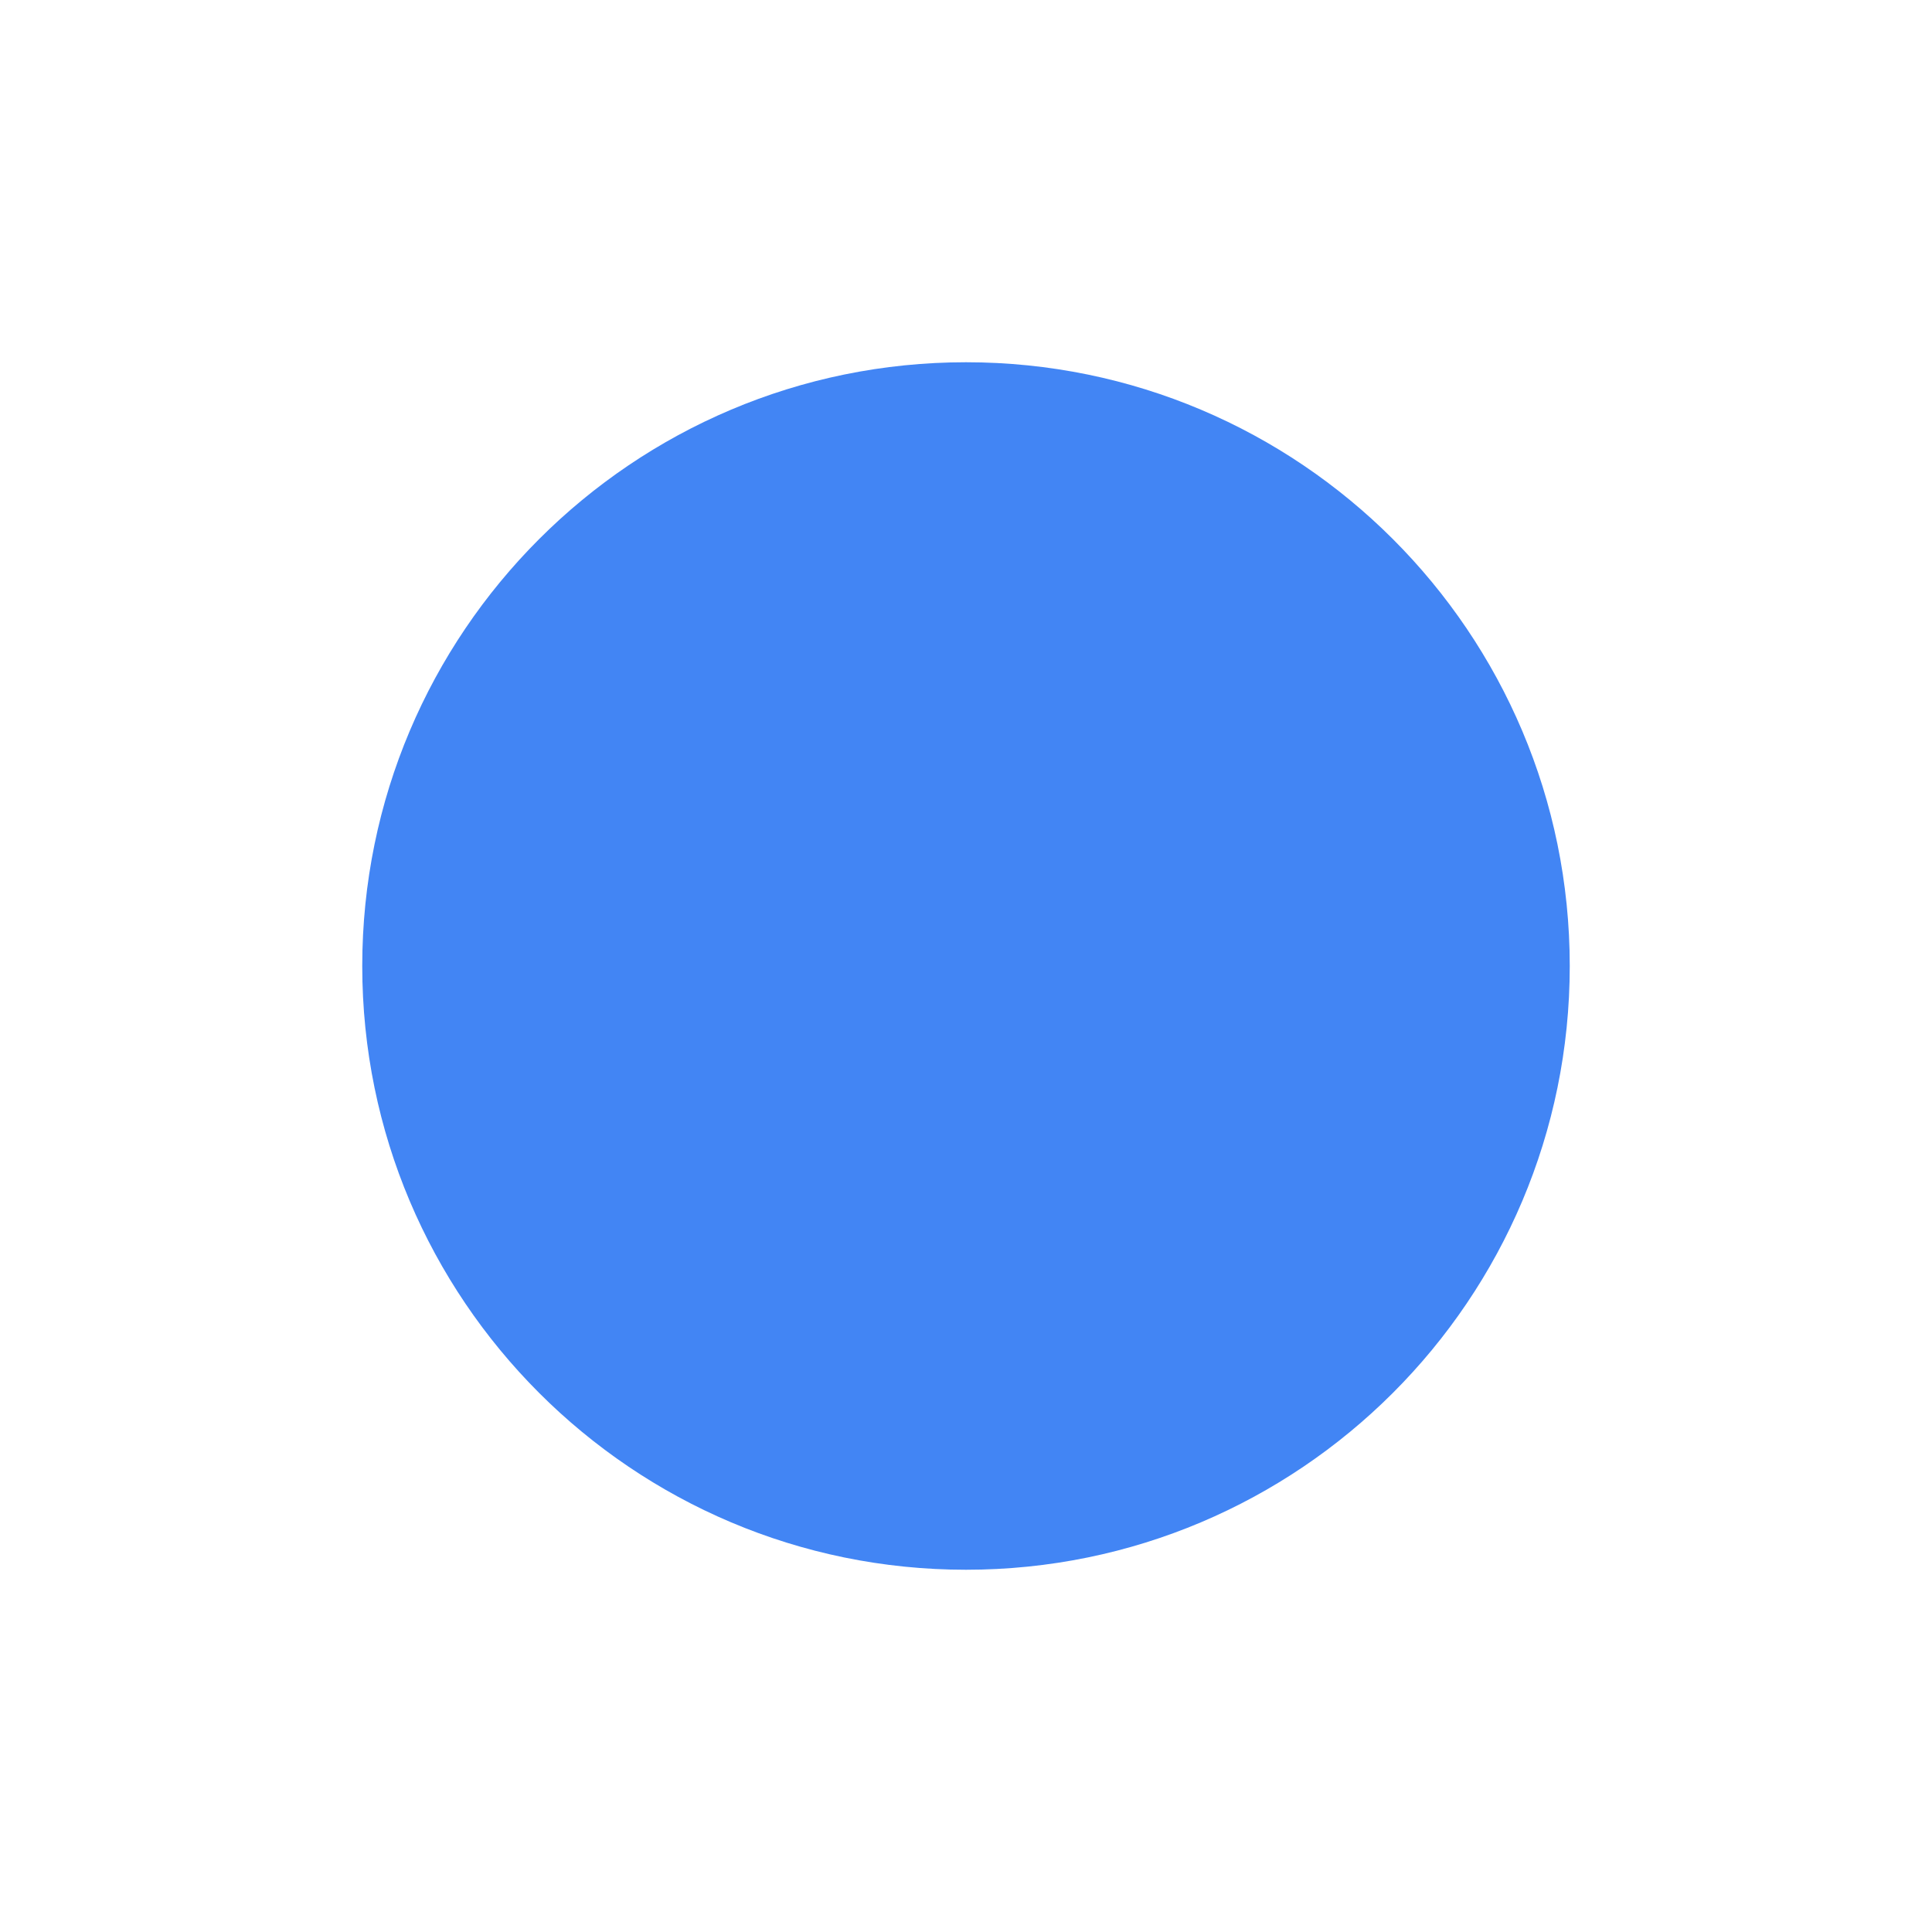
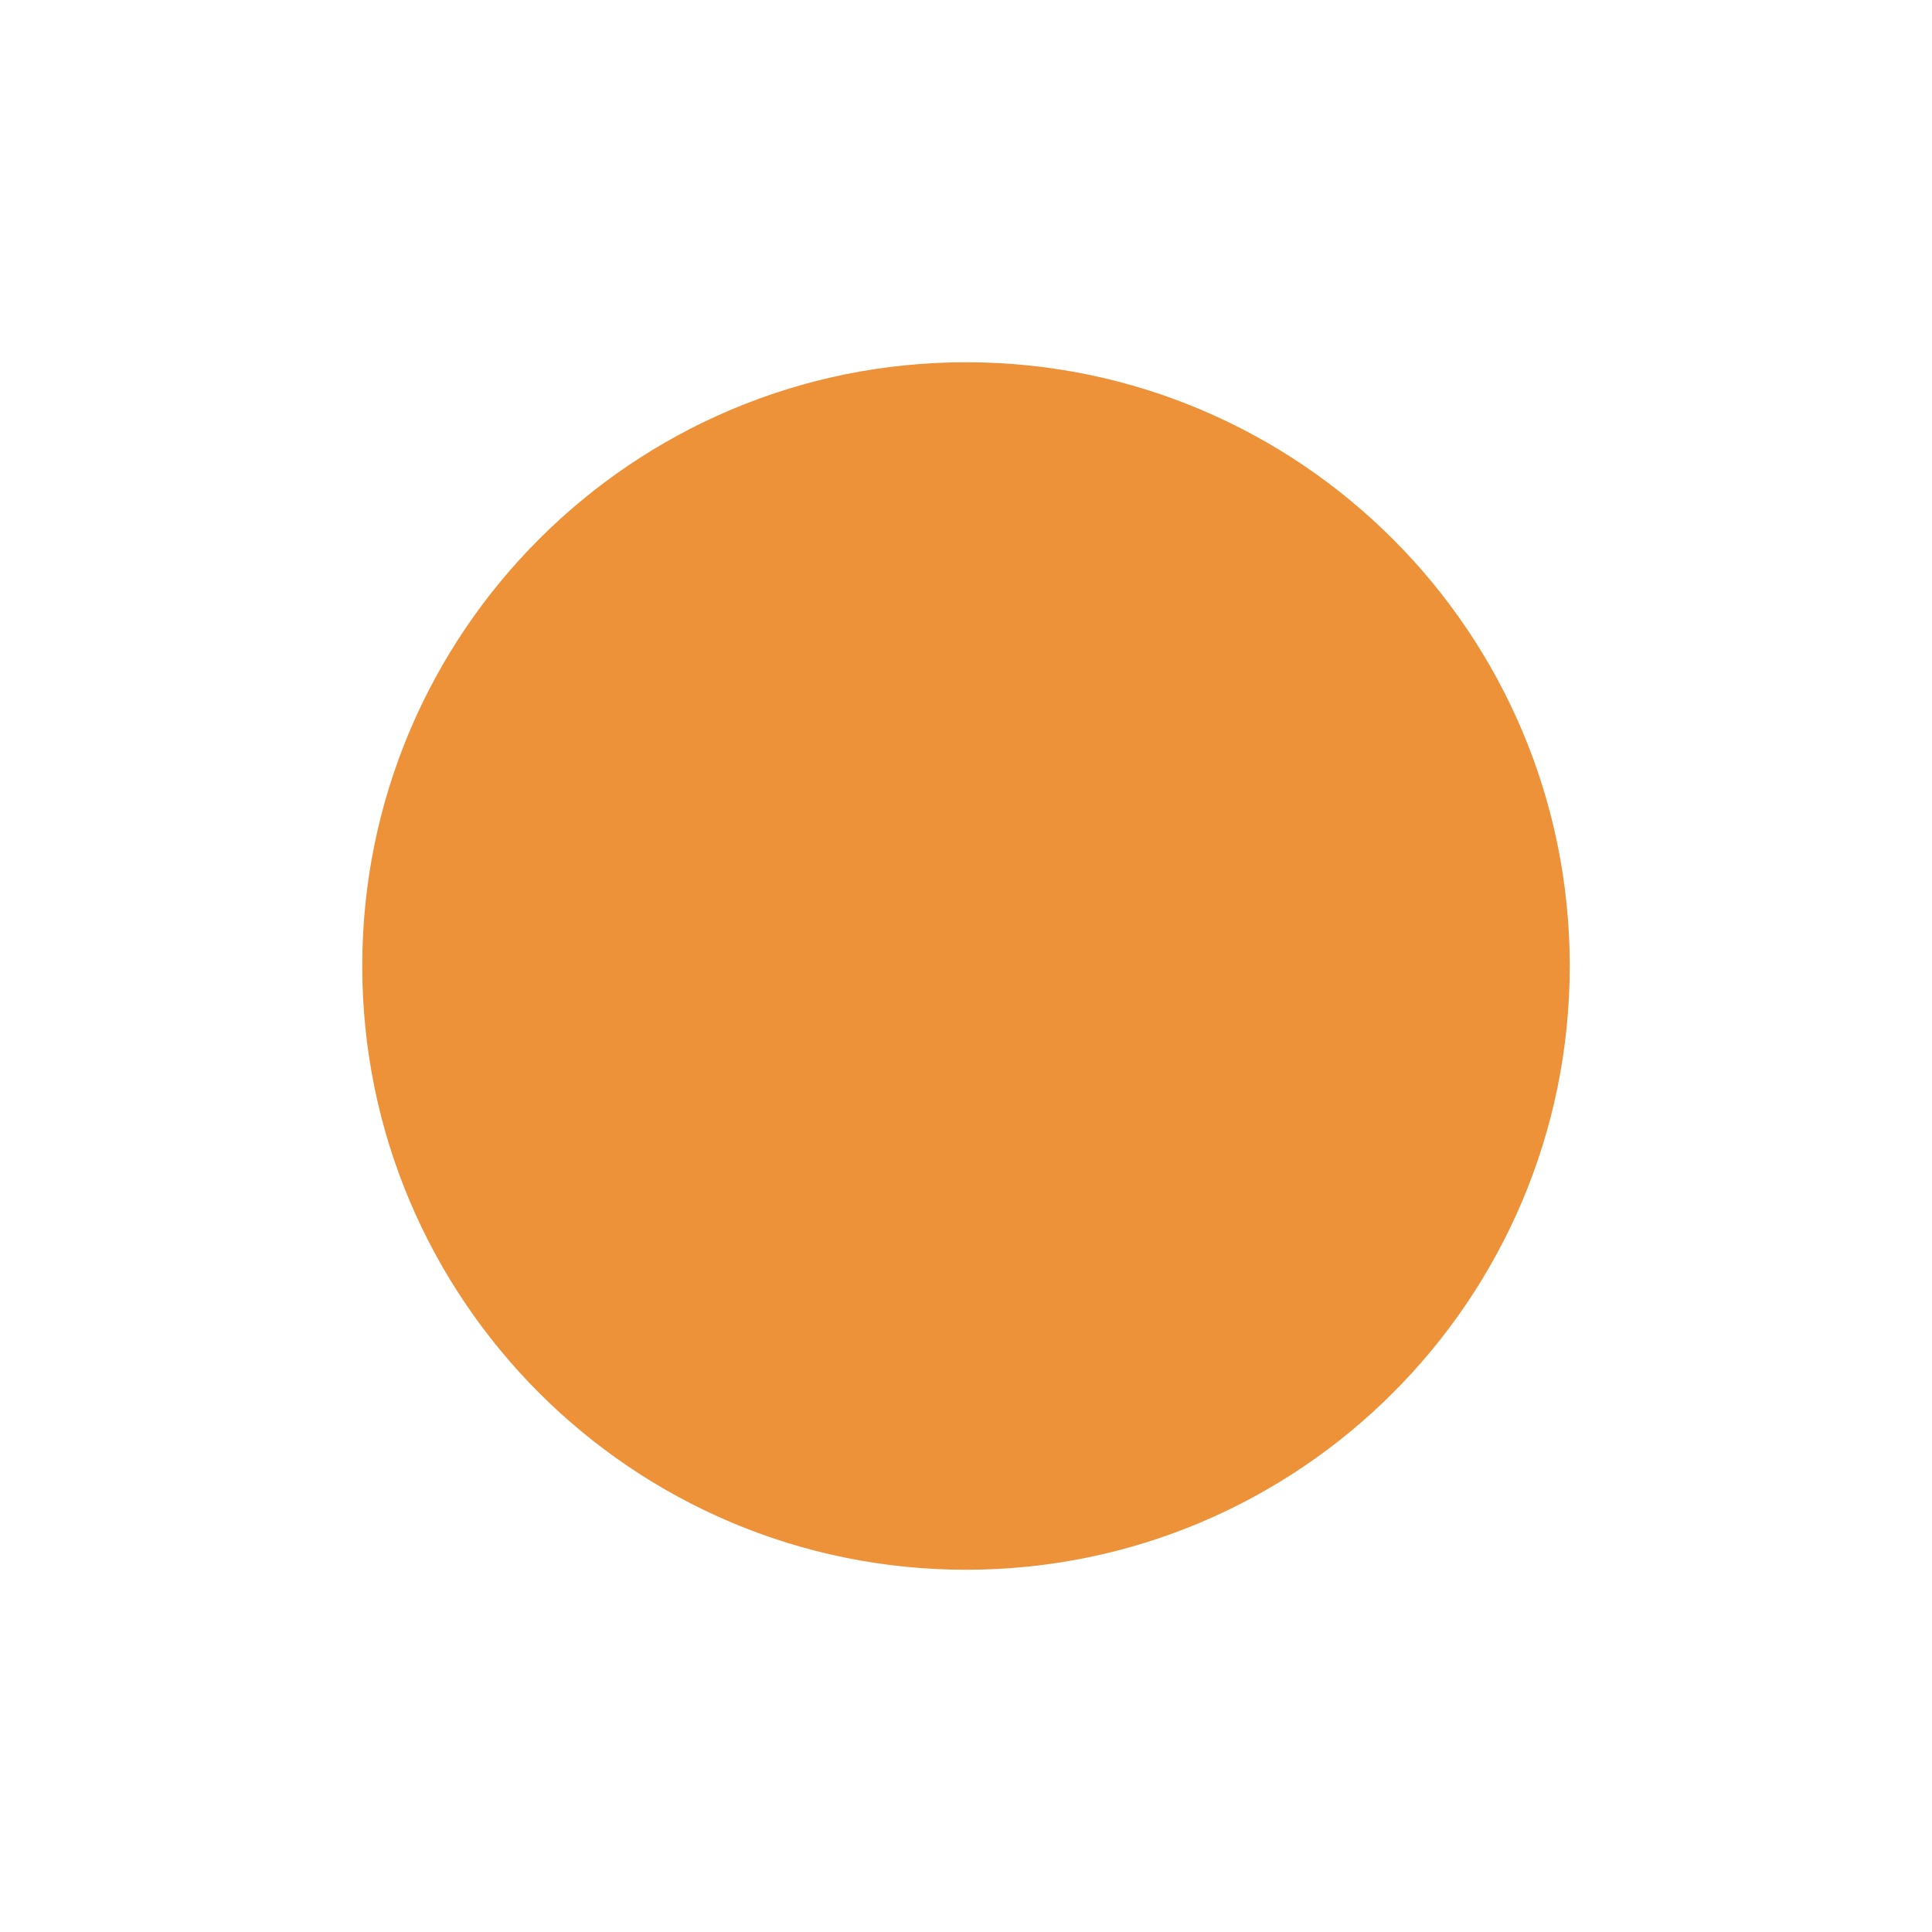
<svg xmlns="http://www.w3.org/2000/svg" id="svg4336" width="16" height="16" version="1.1">
-   <path id="path4344" style="fill:#4285f4;fill-opacity:1;stroke-width:0;stroke-miterlimit:4;stroke-dasharray:none" d="m 8,3 c -2.761,0 -5,2.239 -5,5 1e-7,2.761 2.239,5 5,5 C 10.761,13 13,10.761 13,8 c 0,-2.761 -2.239,-5 -5,-5 z" />
+   <defs id="defs6" />
+   <path id="path4344" style="fill:#ee923a;fill-opacity:1;stroke-width:0;stroke-miterlimit:4;stroke-dasharray:none" d="m 8,3 c -2.761,0 -5,2.239 -5,5 1e-7,2.761 2.239,5 5,5 C 10.761,13 13,10.761 13,8 c 0,-2.761 -2.239,-5 -5,-5 z" />
</svg>
